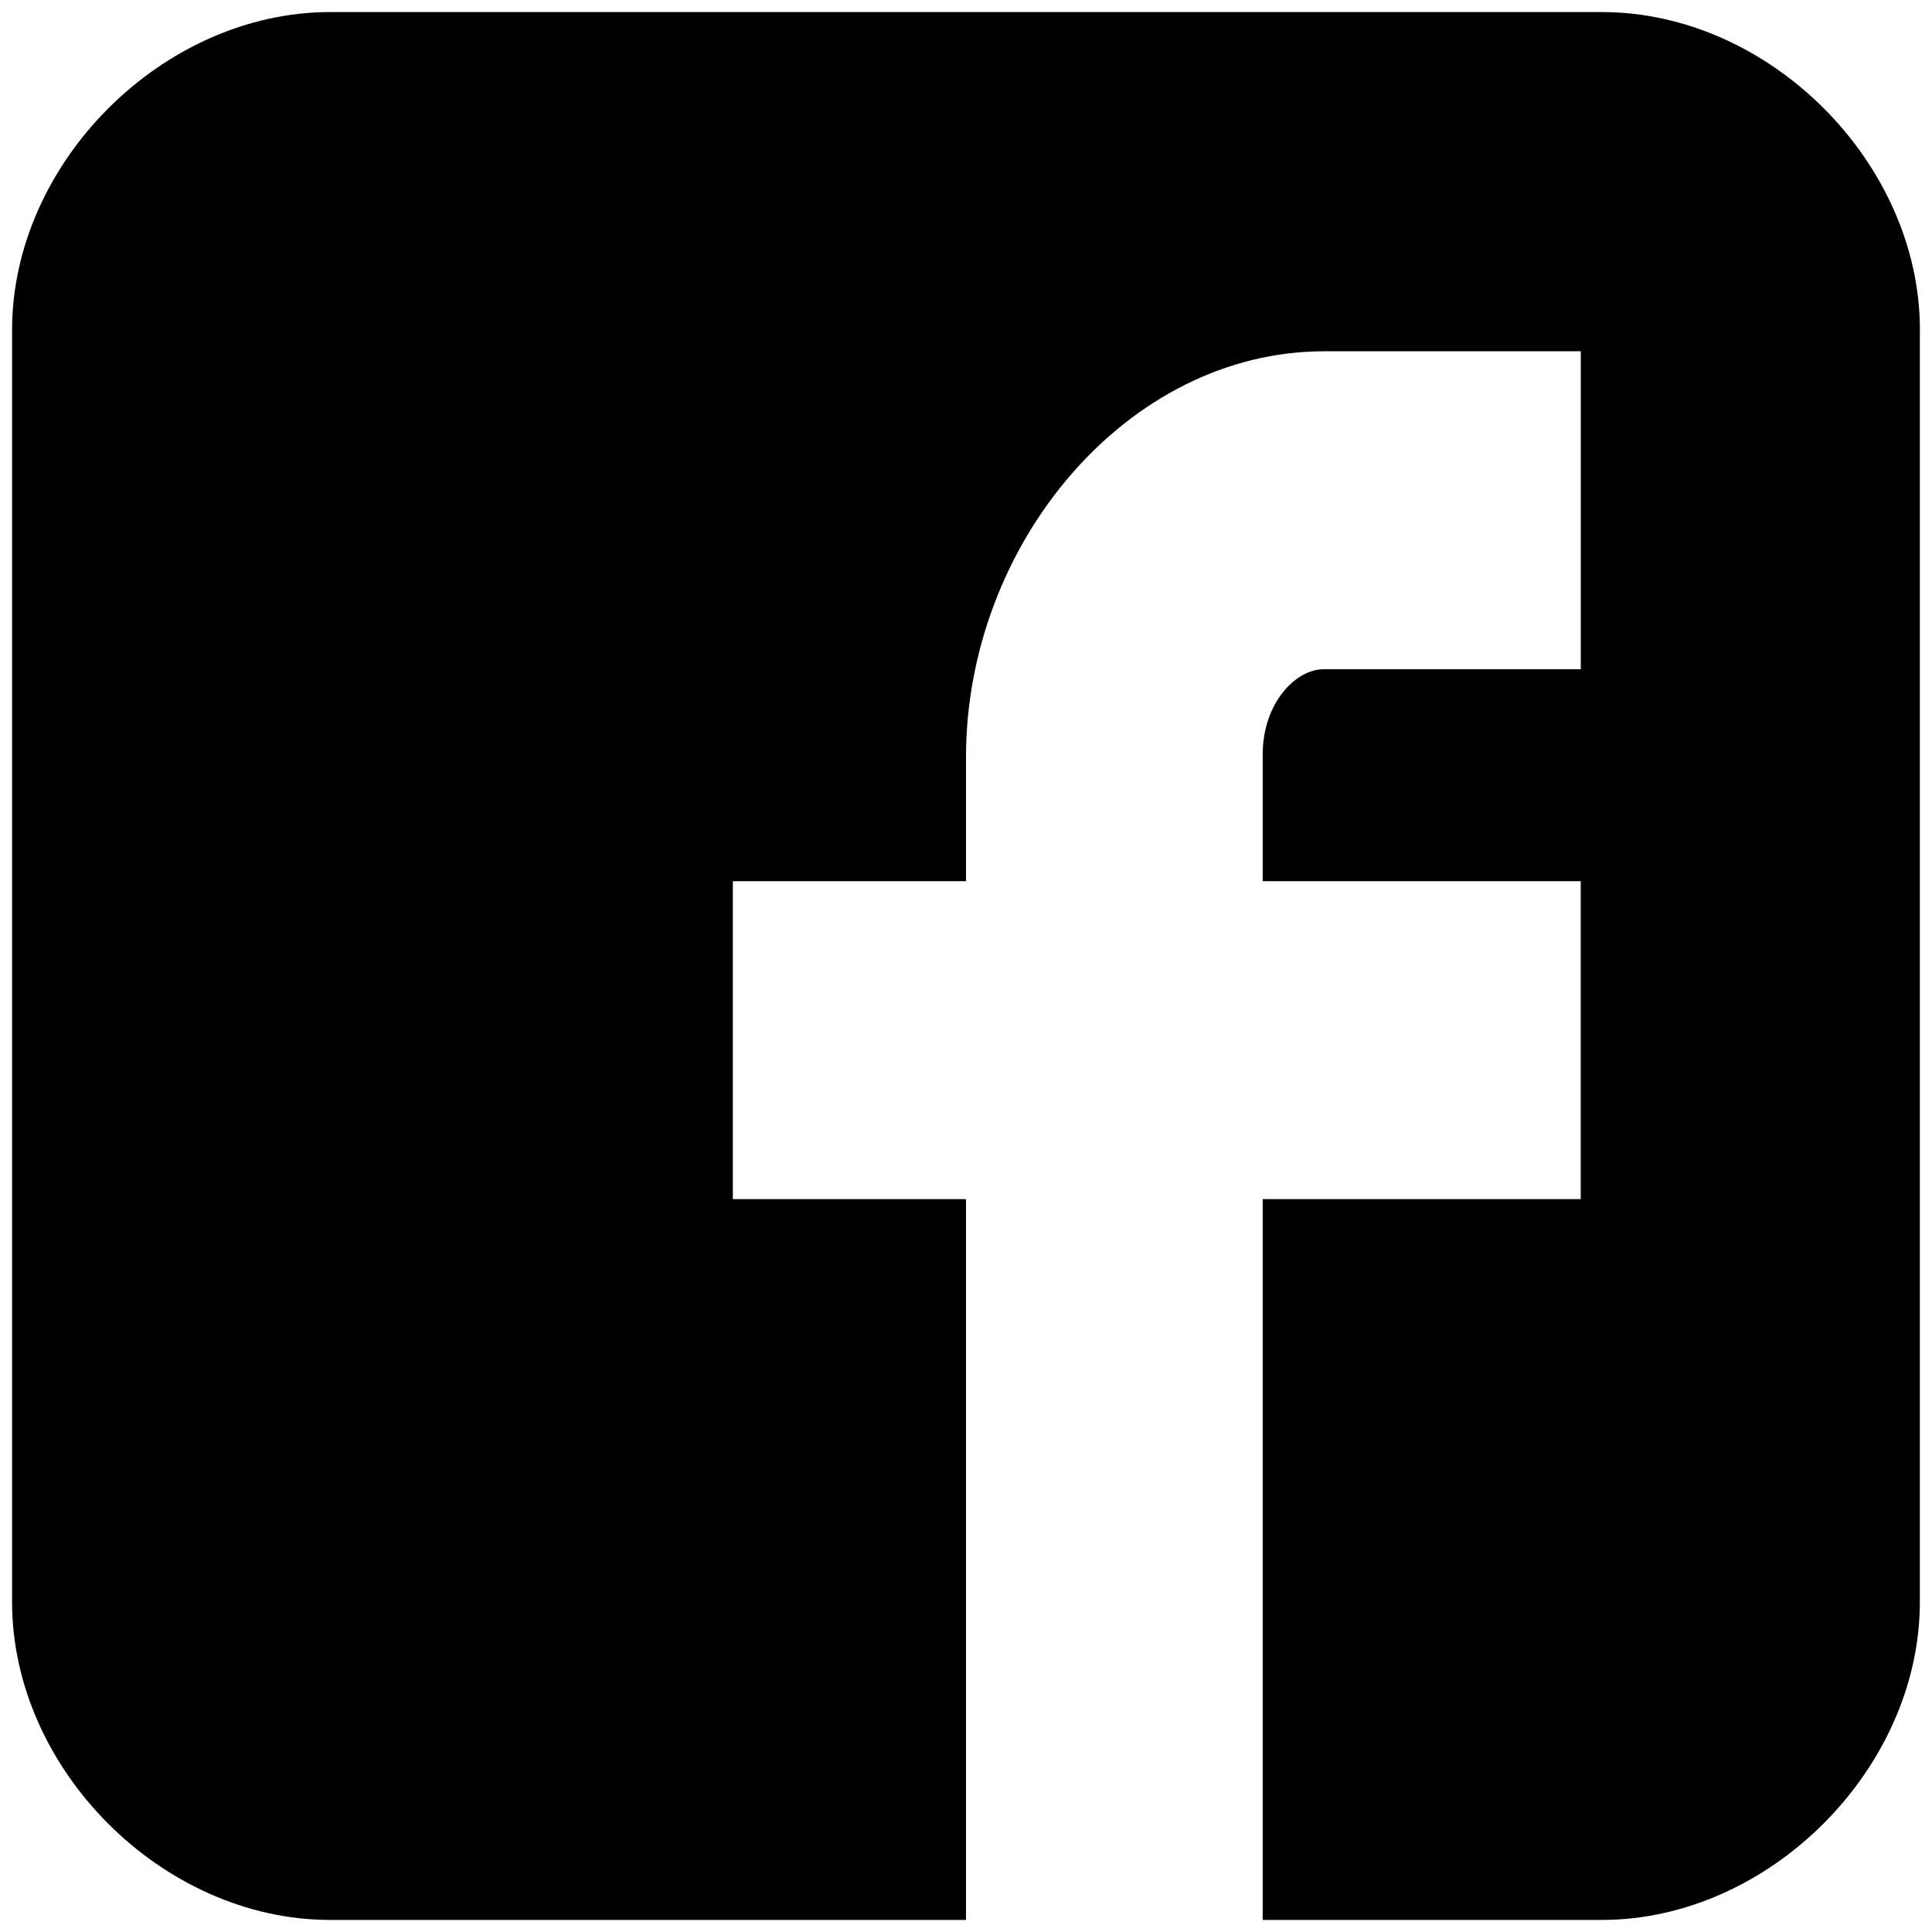
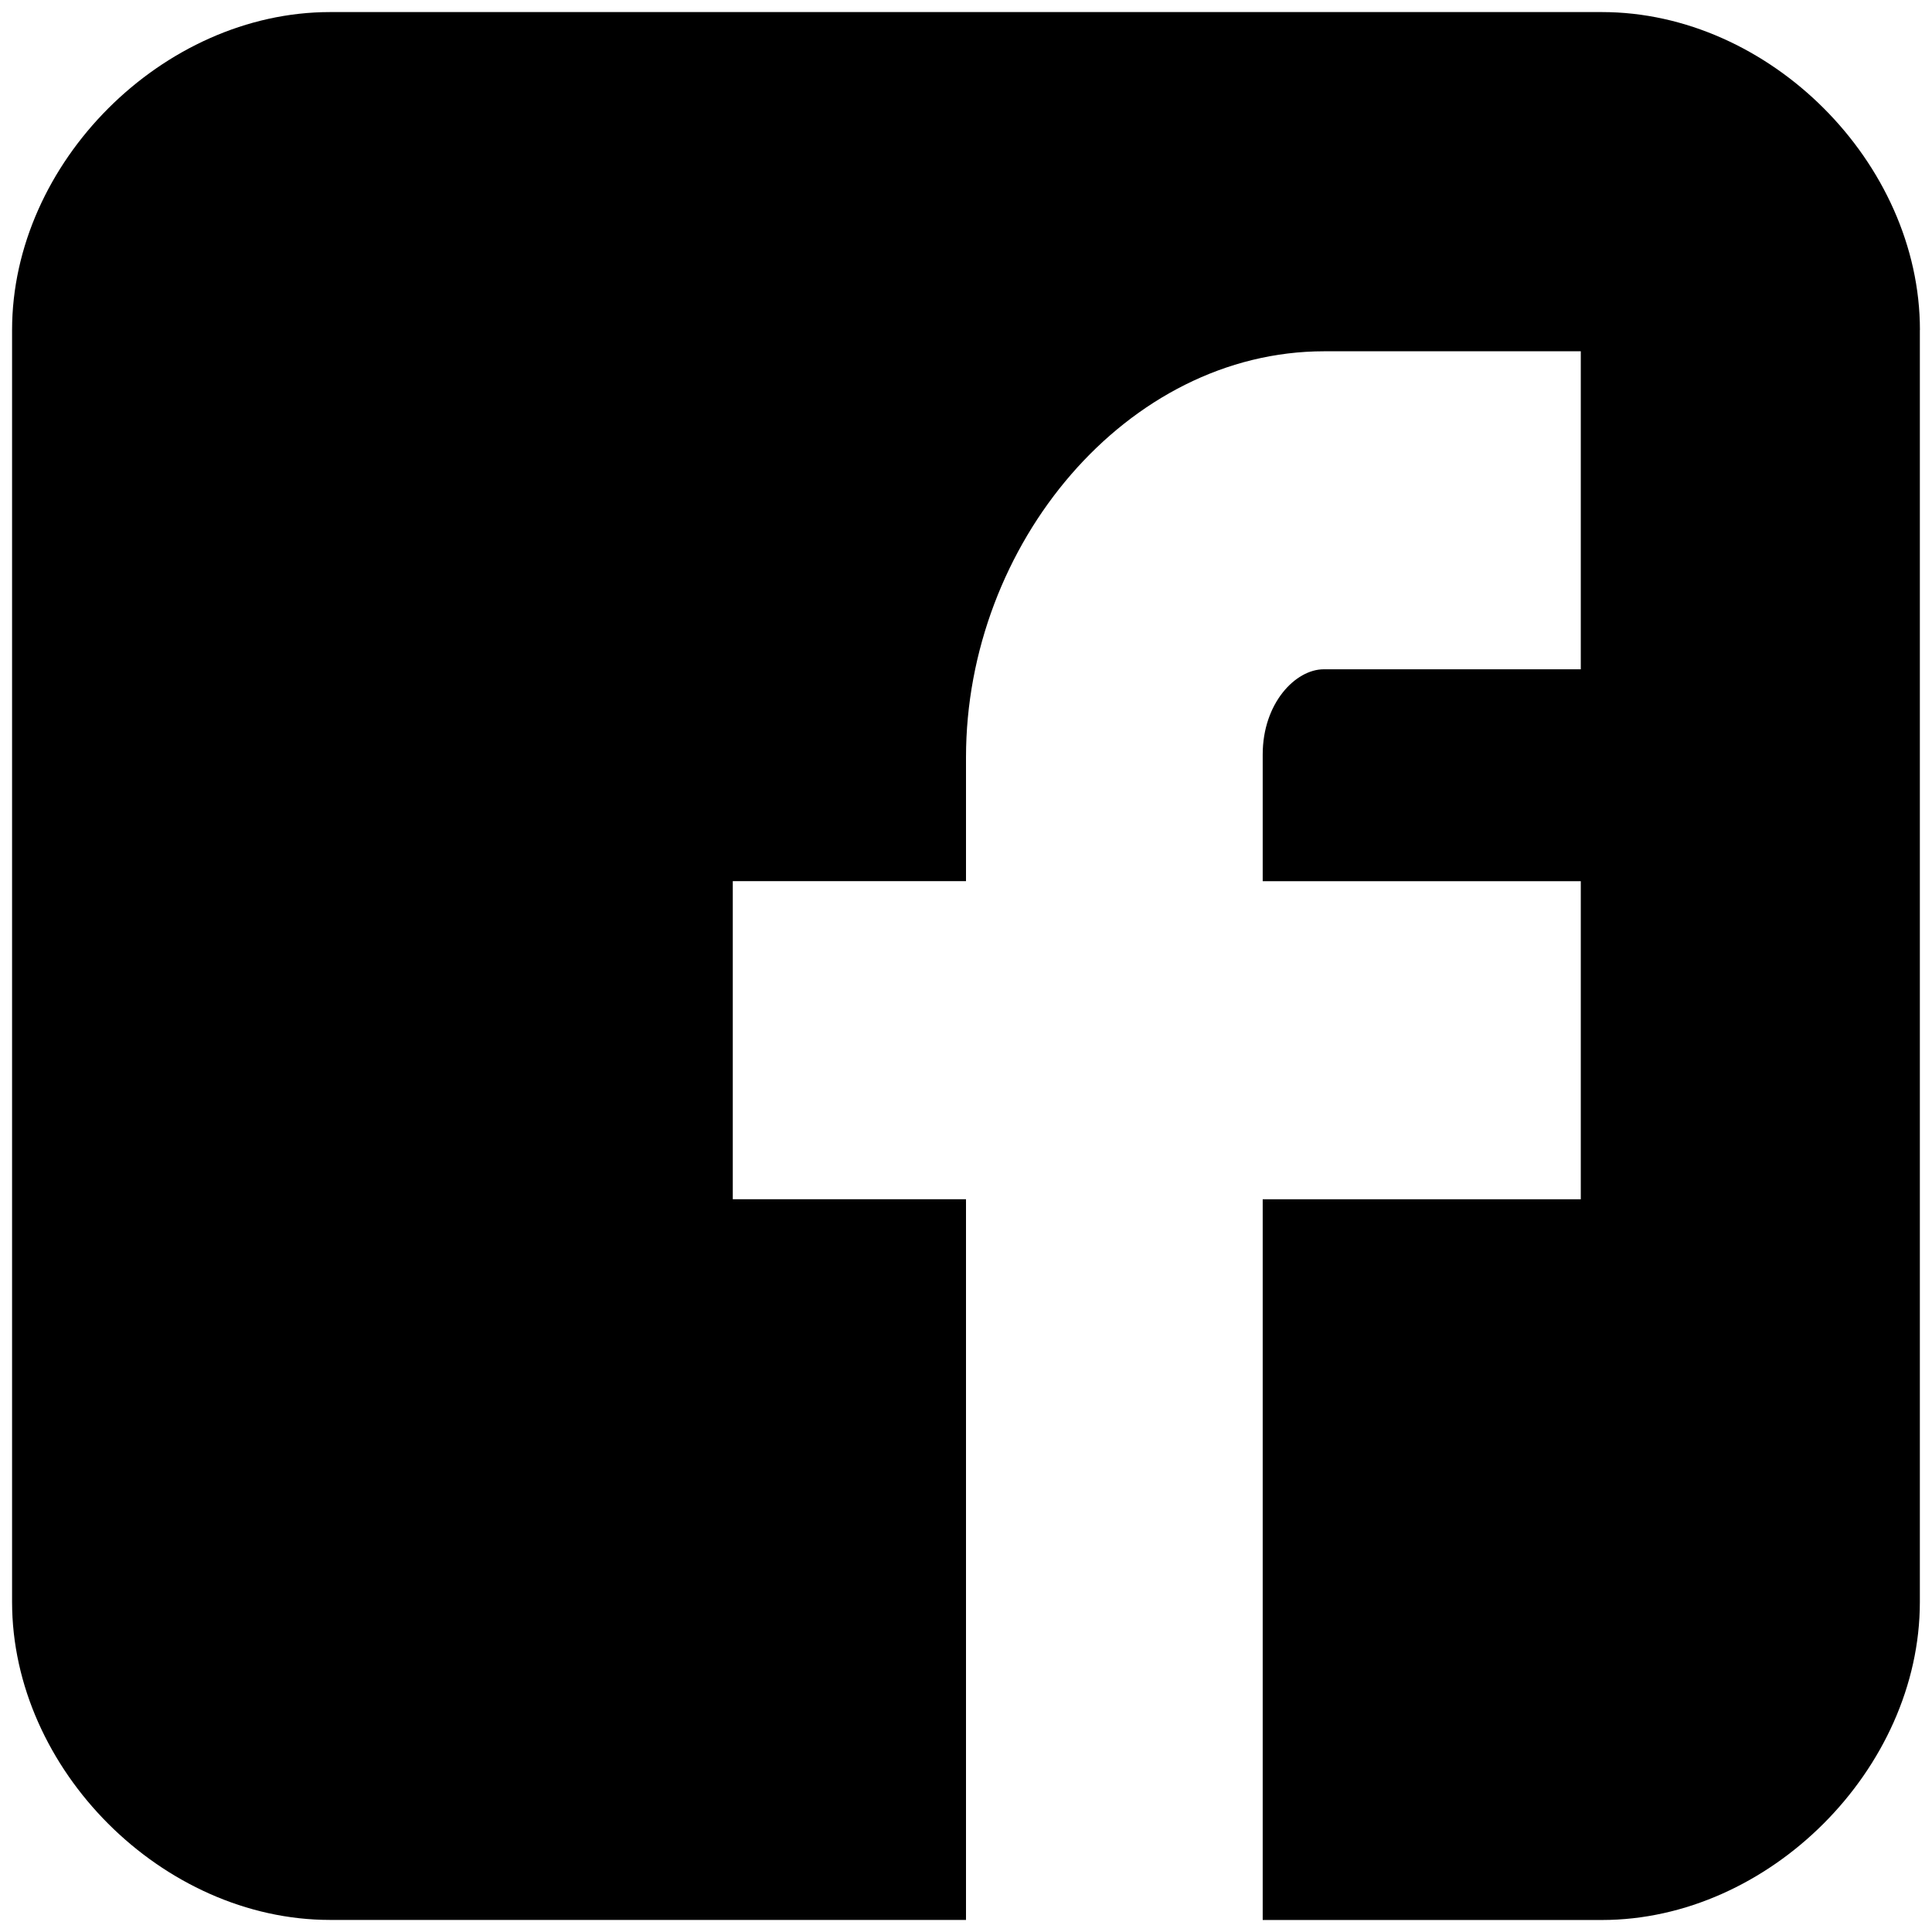
- <svg xmlns="http://www.w3.org/2000/svg" version="1.1" id="Layer_1" x="0px" y="0px" width="28px" height="28px" viewBox="0 0 28 28" enable-background="new 0 0 28 28" xml:space="preserve">
-   <path d="M27.825,4.783c0-2.427-2.182-4.608-4.608-4.608H4.783c-2.422,0-4.608,2.182-4.608,4.608v18.434         c0,2.427,2.181,4.608,4.608,4.608H14V17.379h-3.379v-4.608H14v-1.795c0-3.089,2.335-5.885,5.192-5.885h3.718v4.608h-3.726         c-0.408,0-0.884,0.492-0.884,1.236v1.836h4.609v4.608h-4.609v10.446h4.916c2.422,0,4.608-2.188,4.608-4.608V4.783z" />
+ <svg xmlns="http://www.w3.org/2000/svg" width="28" height="28" viewBox="0 0 28 28">
+   <path d="M27.825 4.783c0-2.427-2.182-4.608-4.608-4.608H4.783C2.36.175.175 2.357.175 4.783v18.434c0 2.427 2.18 4.608 4.608 4.608H14V17.38h-3.38v-4.61H14v-1.794c0-3.09 2.335-5.885 5.192-5.885h3.718V9.7h-3.726c-.408 0-.884.49-.884 1.235v1.836h4.61v4.61H18.3v10.445h4.916c2.422 0 4.608-2.188 4.608-4.608V4.783z" />
</svg>
